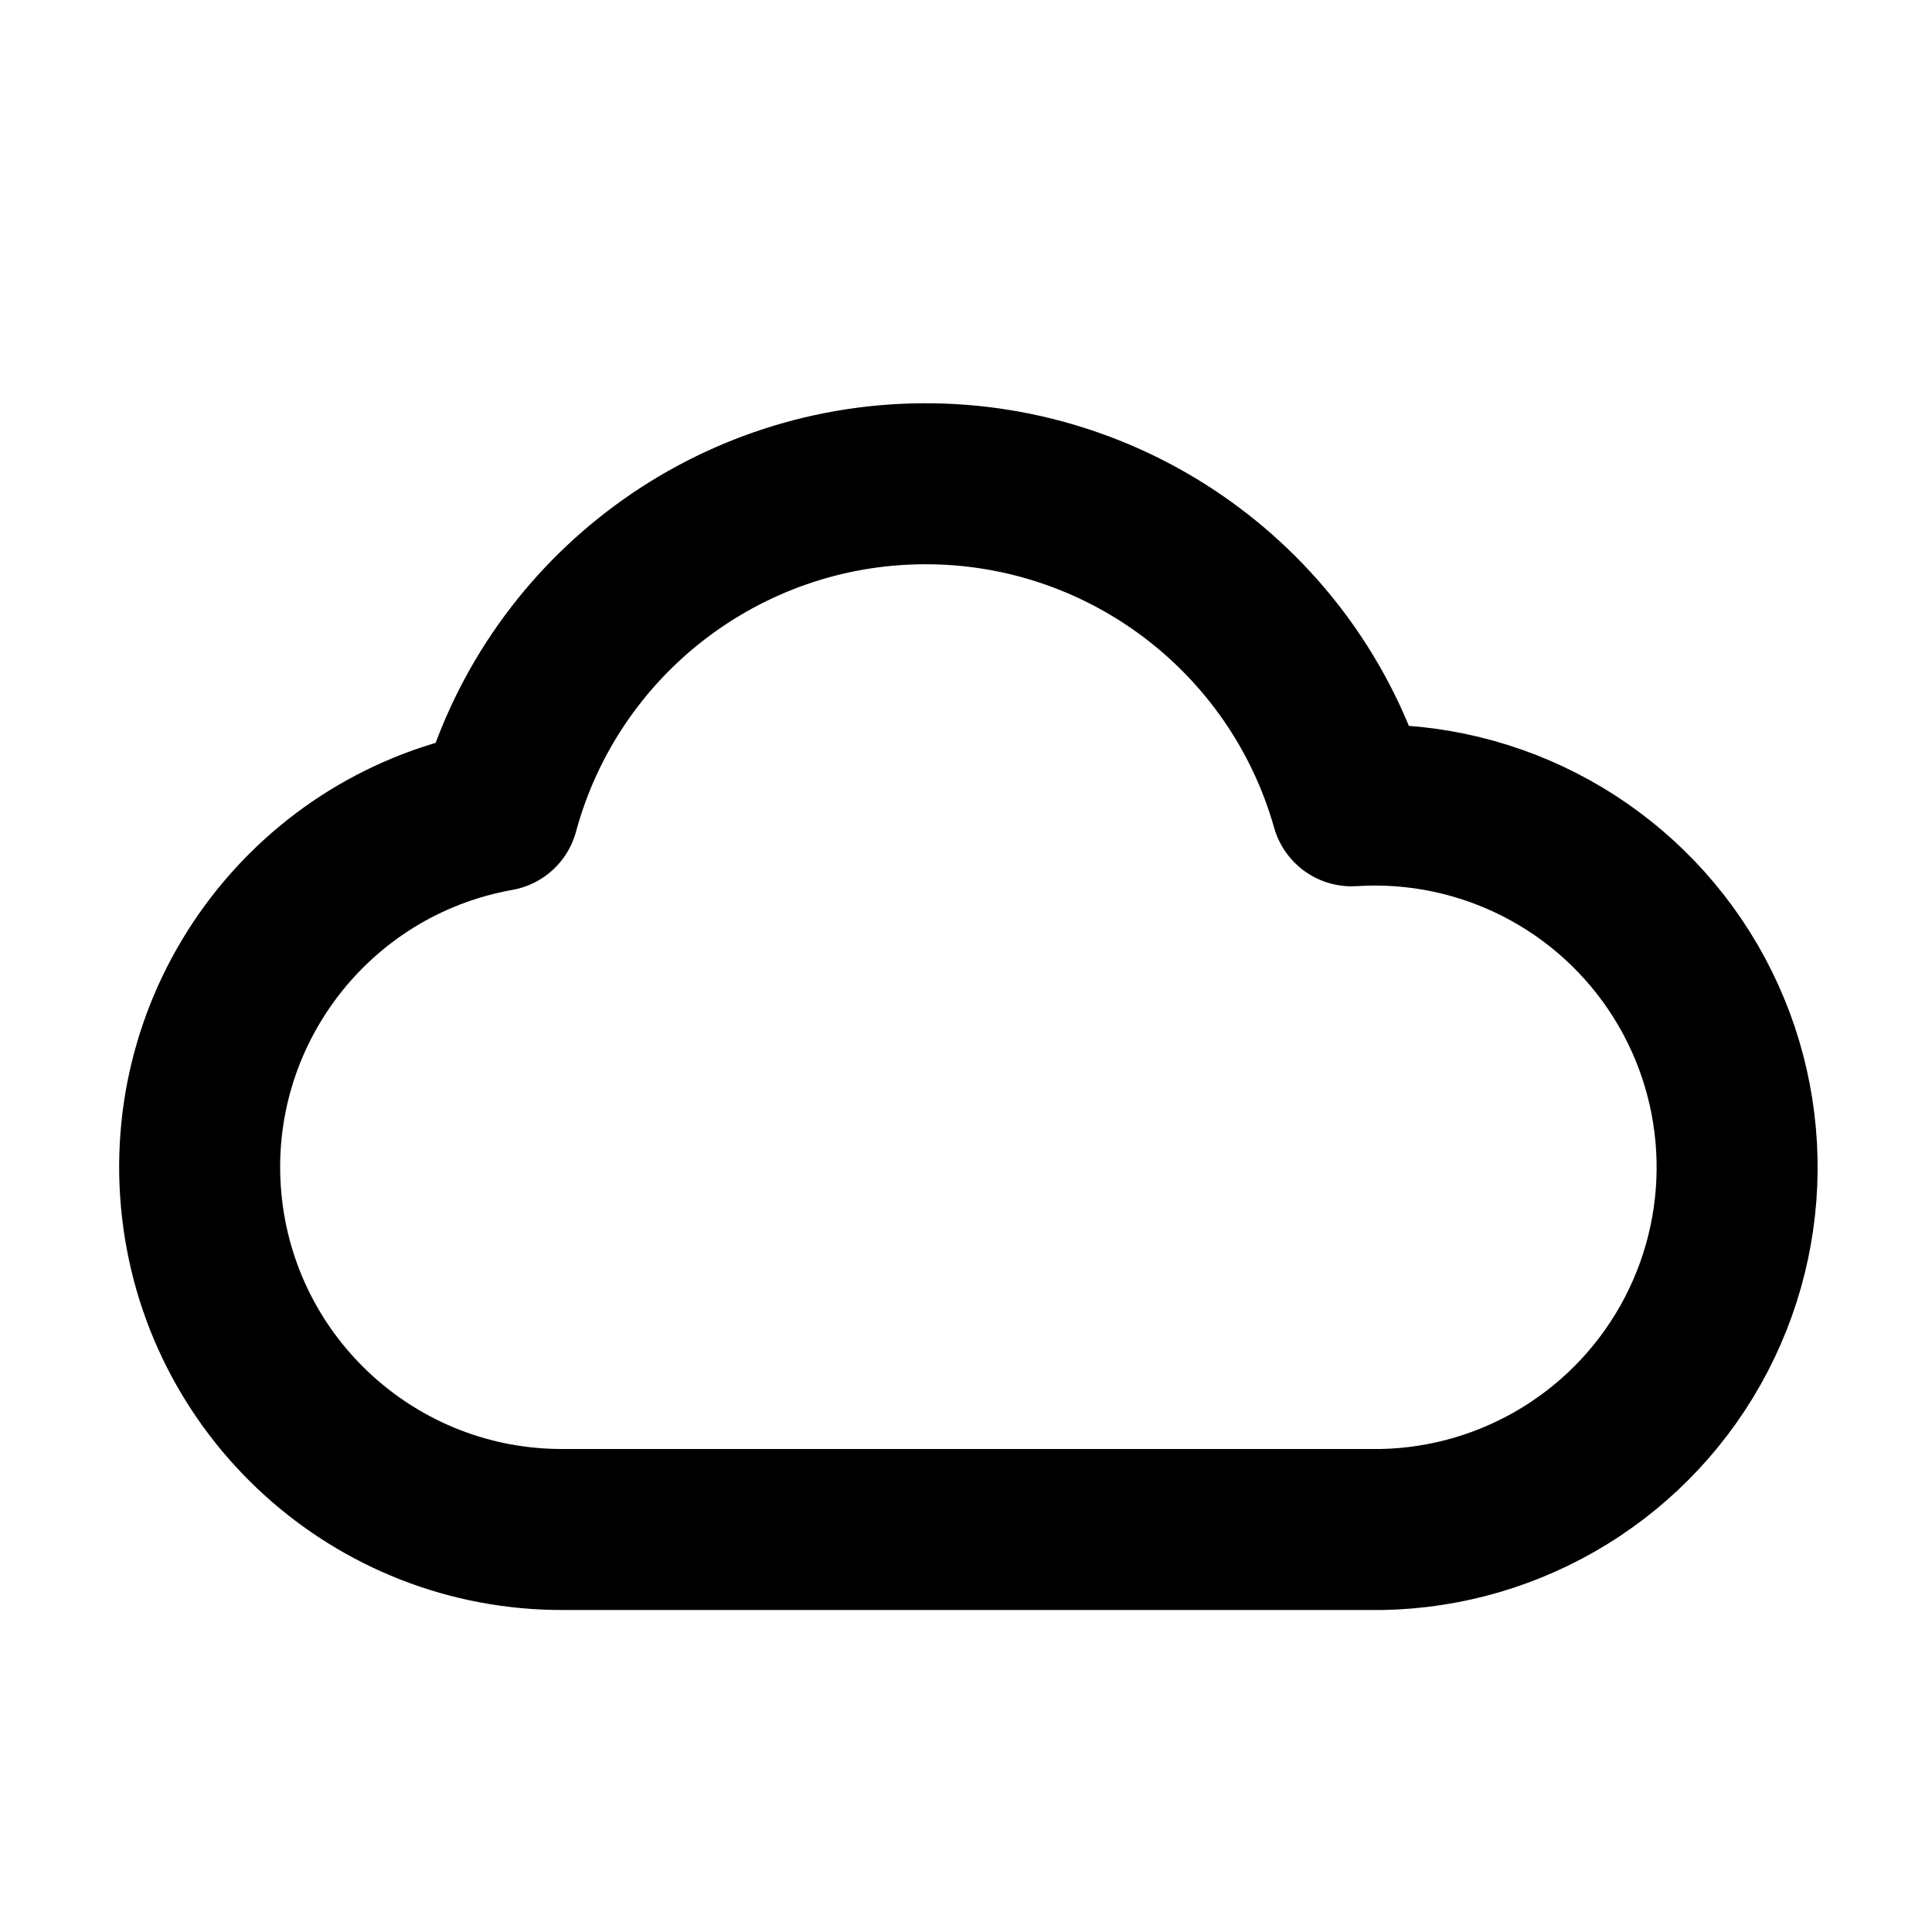
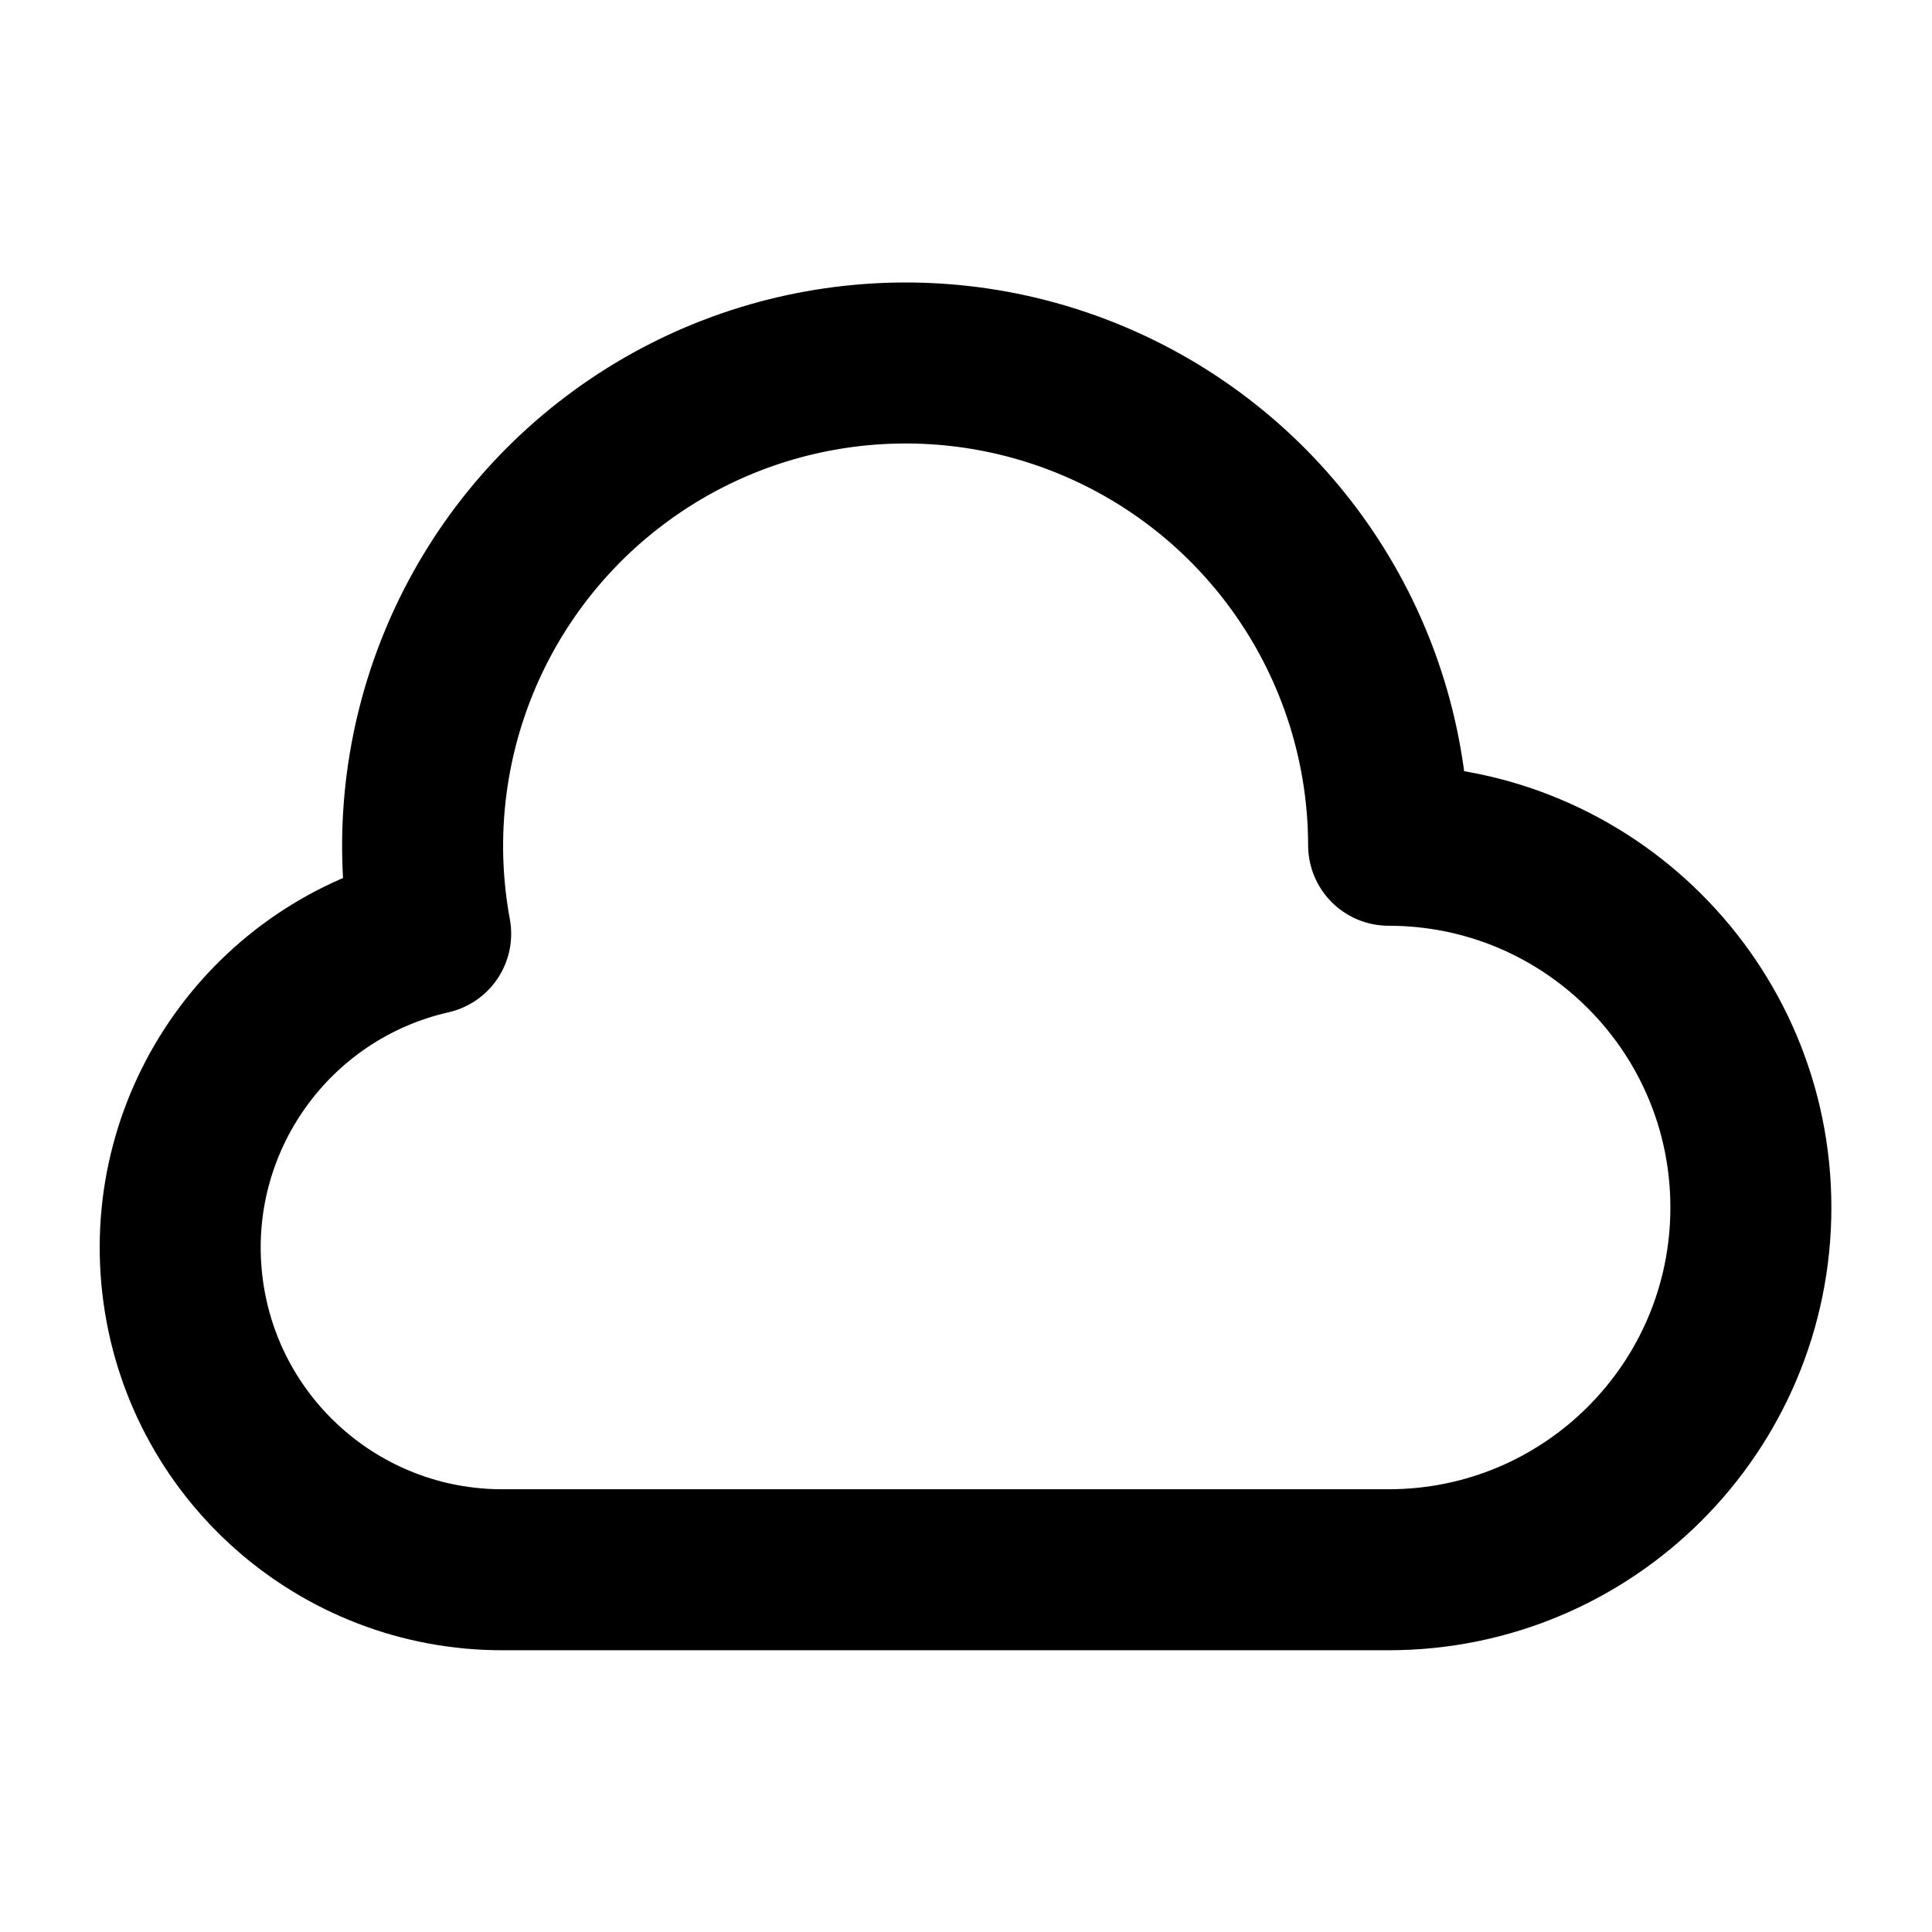
<svg xmlns="http://www.w3.org/2000/svg" width="24" height="24" viewBox="0 0 24 24" fill="none" stroke="currentColor" stroke-width="2" stroke-linecap="round" stroke-linejoin="round">
-   <path d="M7 19h10A4.5 4.5 0 1 0 16.79 10.01A5.5 5.5 0 0 0 6.19 10.07A4.5 4.5 0 0 0 7 19Z" />
+   <path d="M17.25 19.5H6.25A4 4 0 0 1 5.35 11.6A6 6 0 1 1 17.25 10.5A4.5 4.5 0 0 1 17.25 19.5Z" />
</svg>
